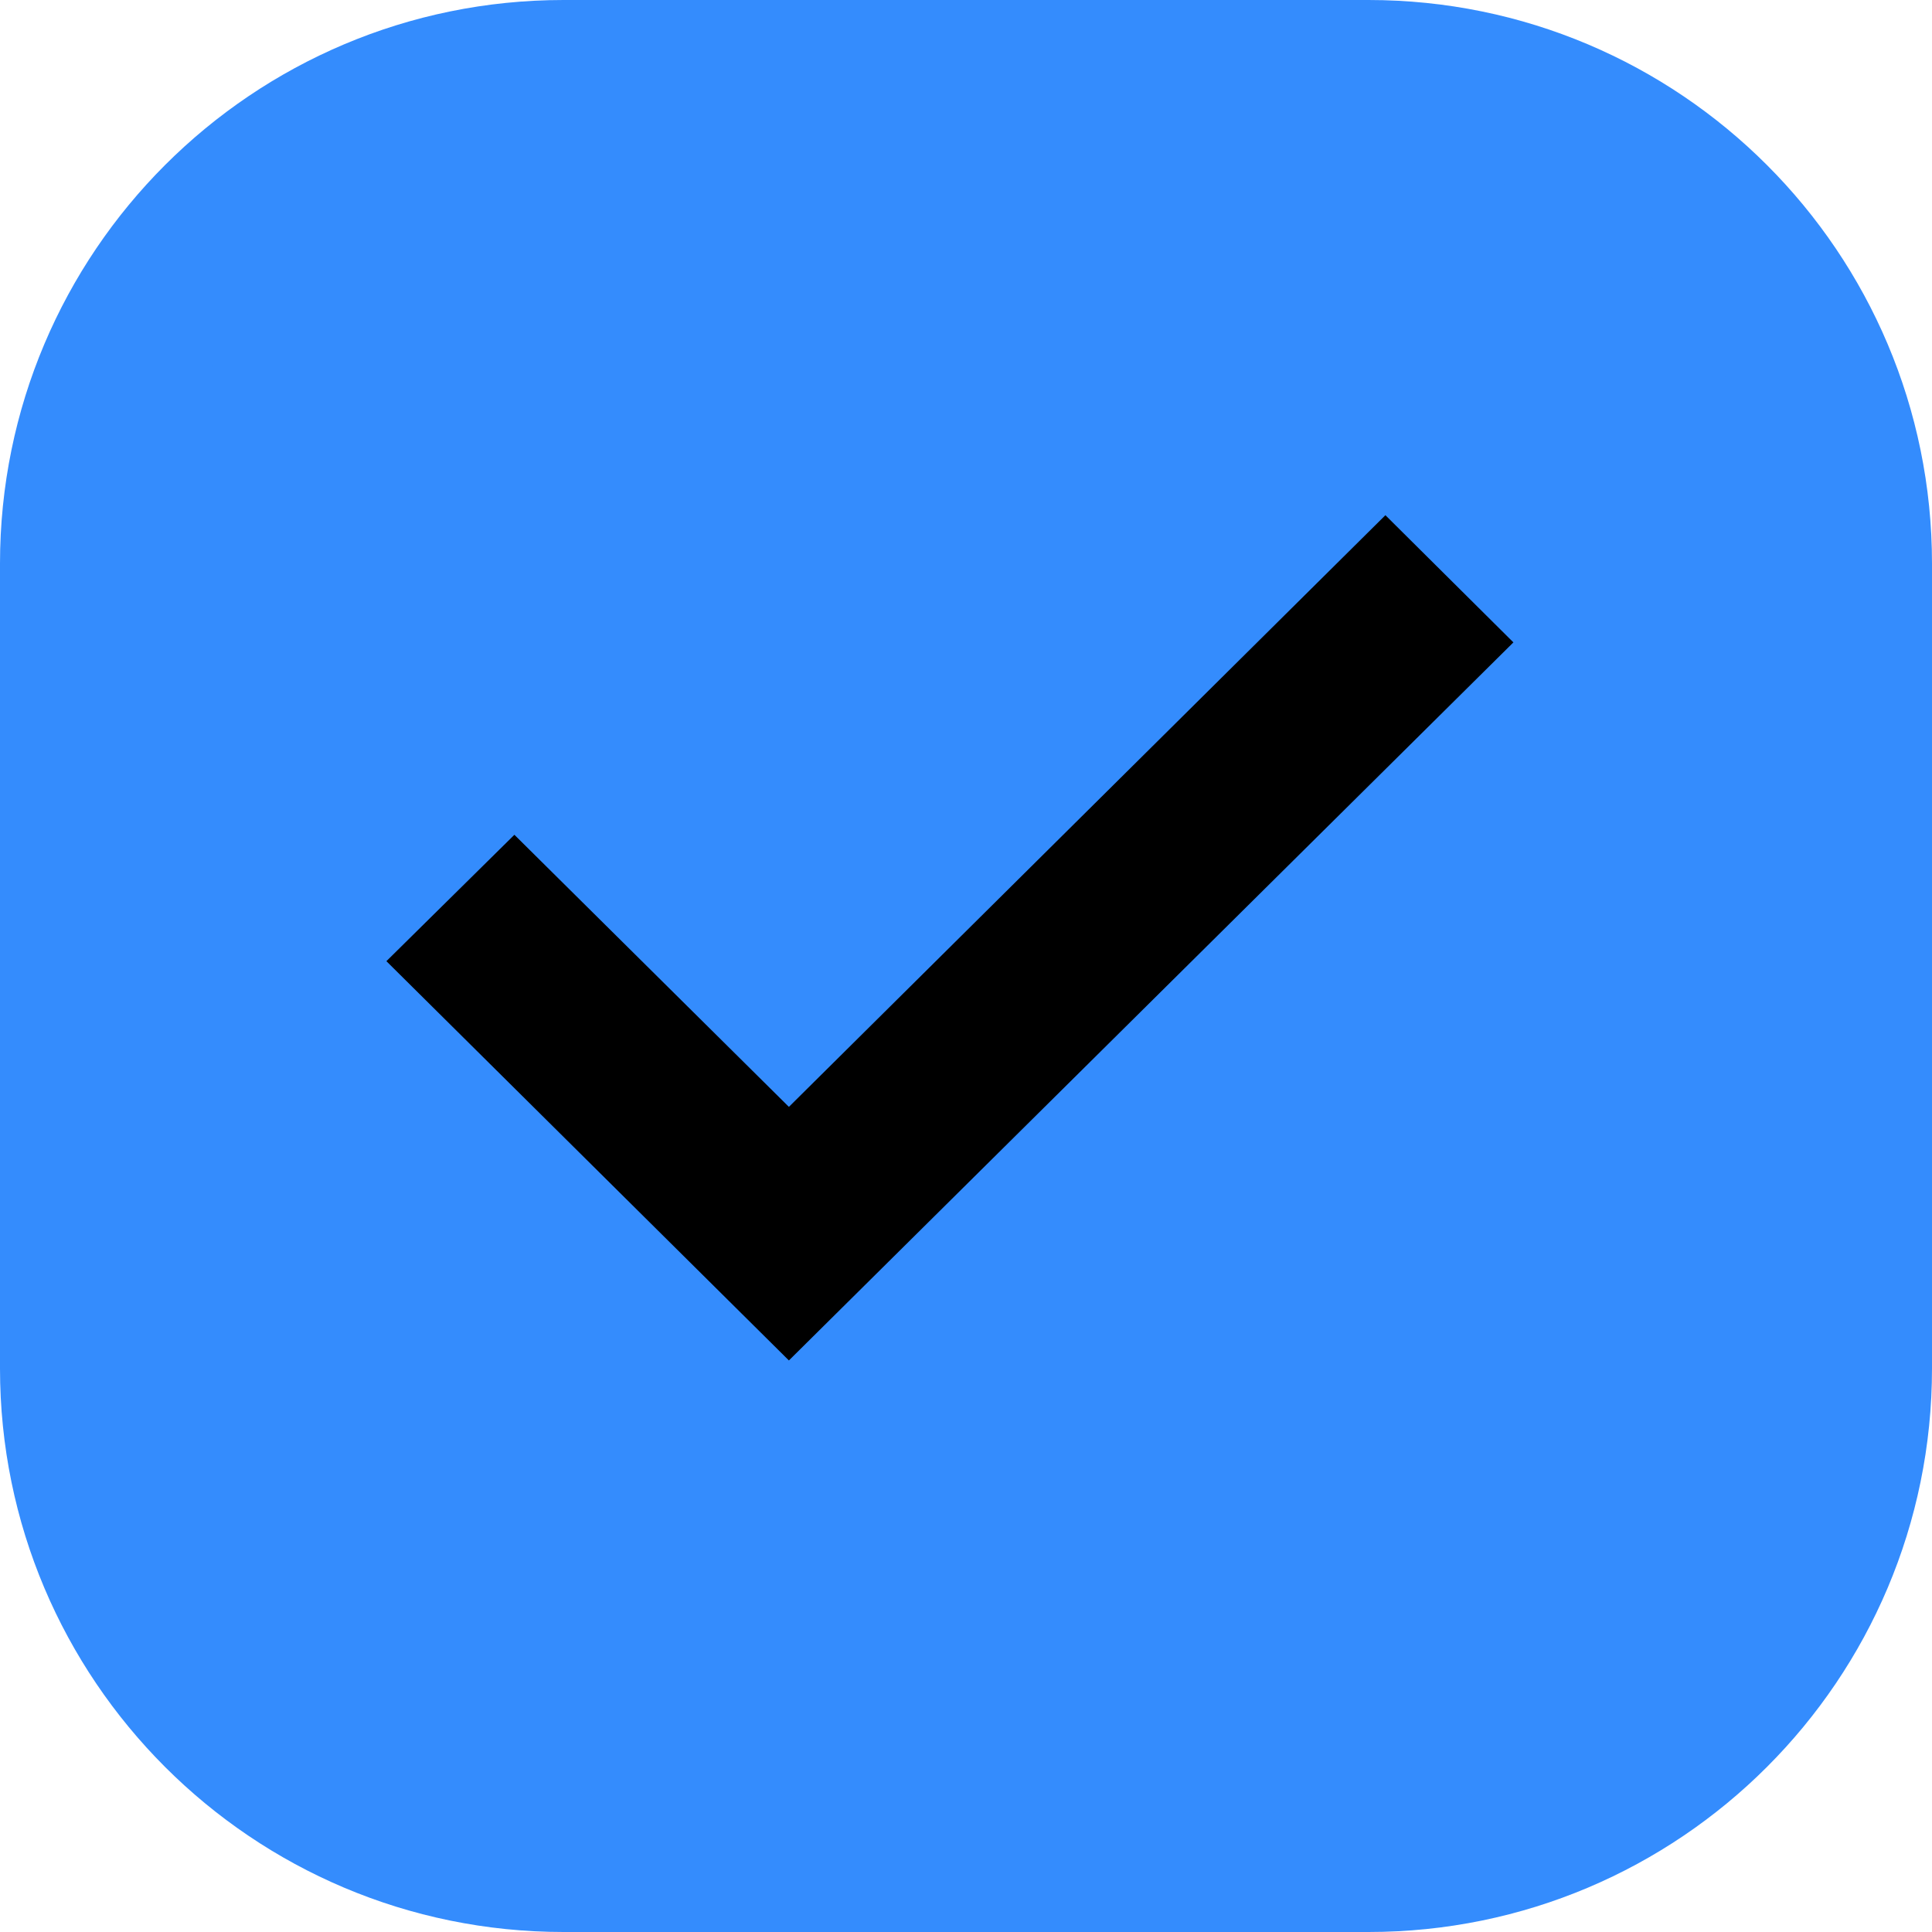
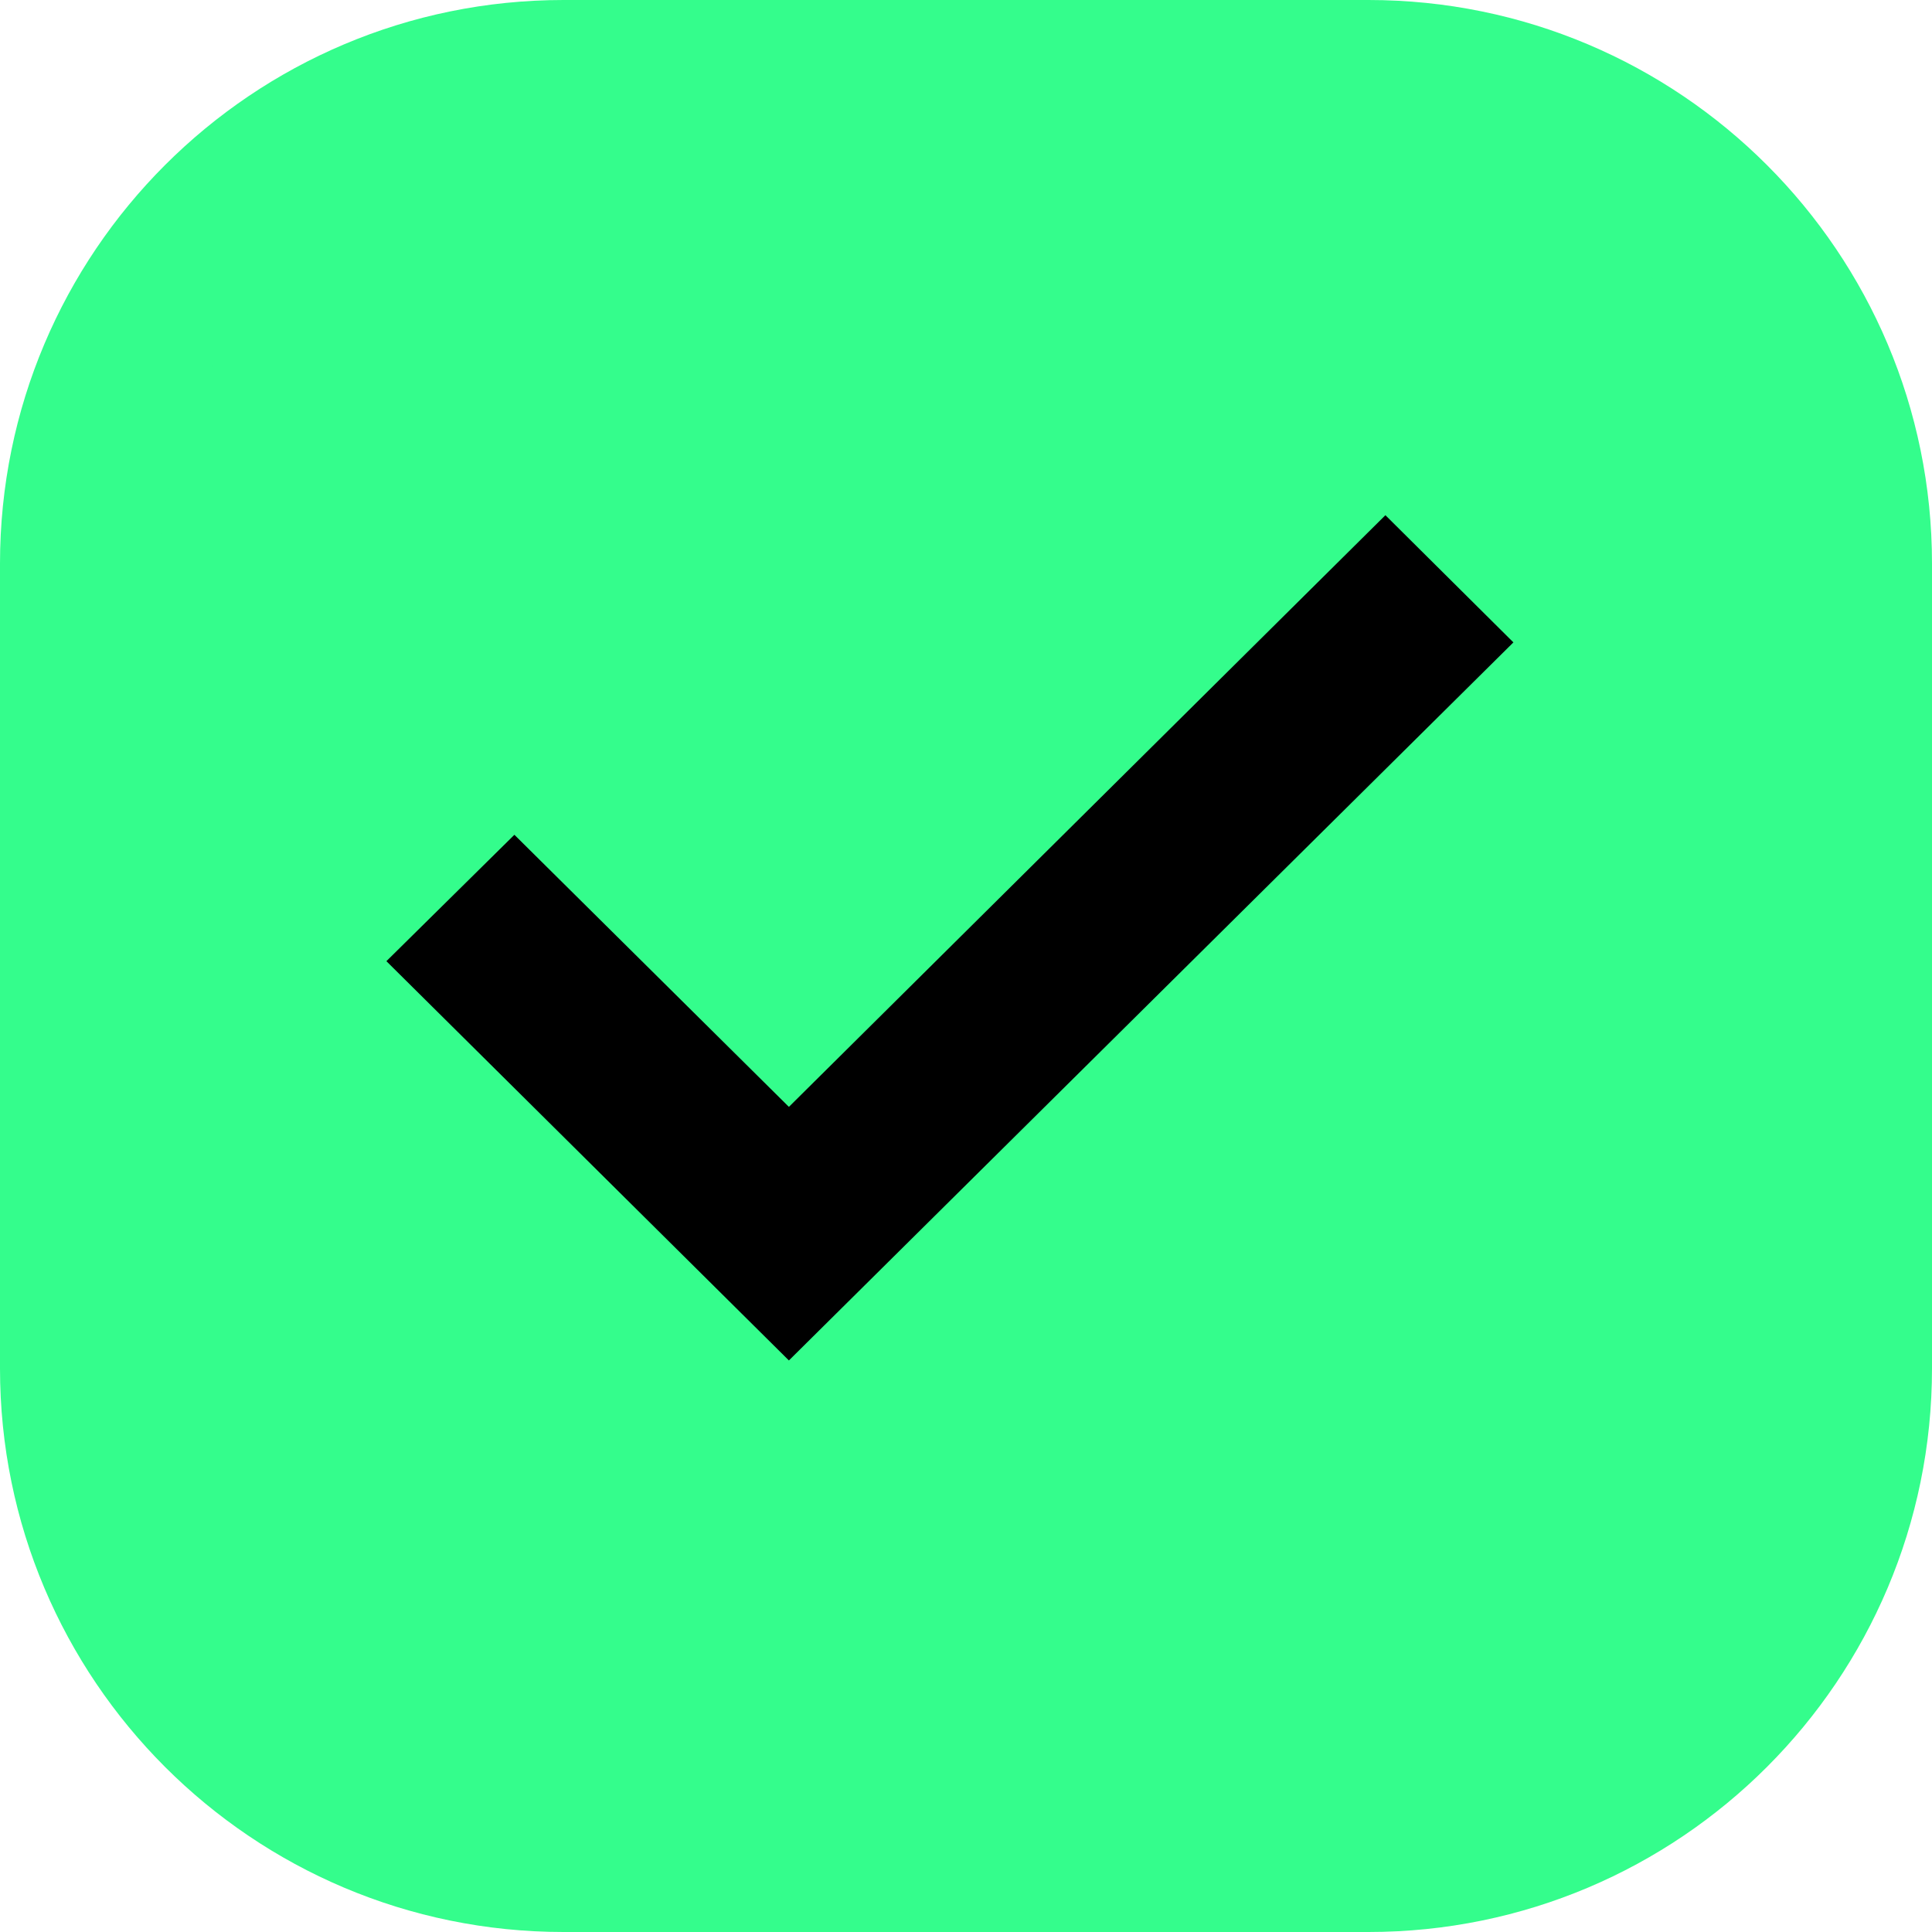
<svg xmlns="http://www.w3.org/2000/svg" xmlns:xlink="http://www.w3.org/1999/xlink" width="12" height="12" viewBox="0 0 12 12">
  <defs>
    <path id="3nvolf8jsa" d="M4.9 8.45 2.4 5.97l.795-.785L4.9 6.875 8.605 3.2l.795.79z" />
  </defs>
  <g fill="none" fill-rule="evenodd">
-     <rect stroke="#348CFD" fill="#348CFD" x=".5" y=".5" width="11" height="11" rx="3" />
+     <rect stroke="#34FD8C" fill="#34FD8C" x=".5" y=".5" width="11" height="11" rx="3" />
    <use fill="#000" xlink:href="#3nvolf8jsa" />
  </g>
</svg>
